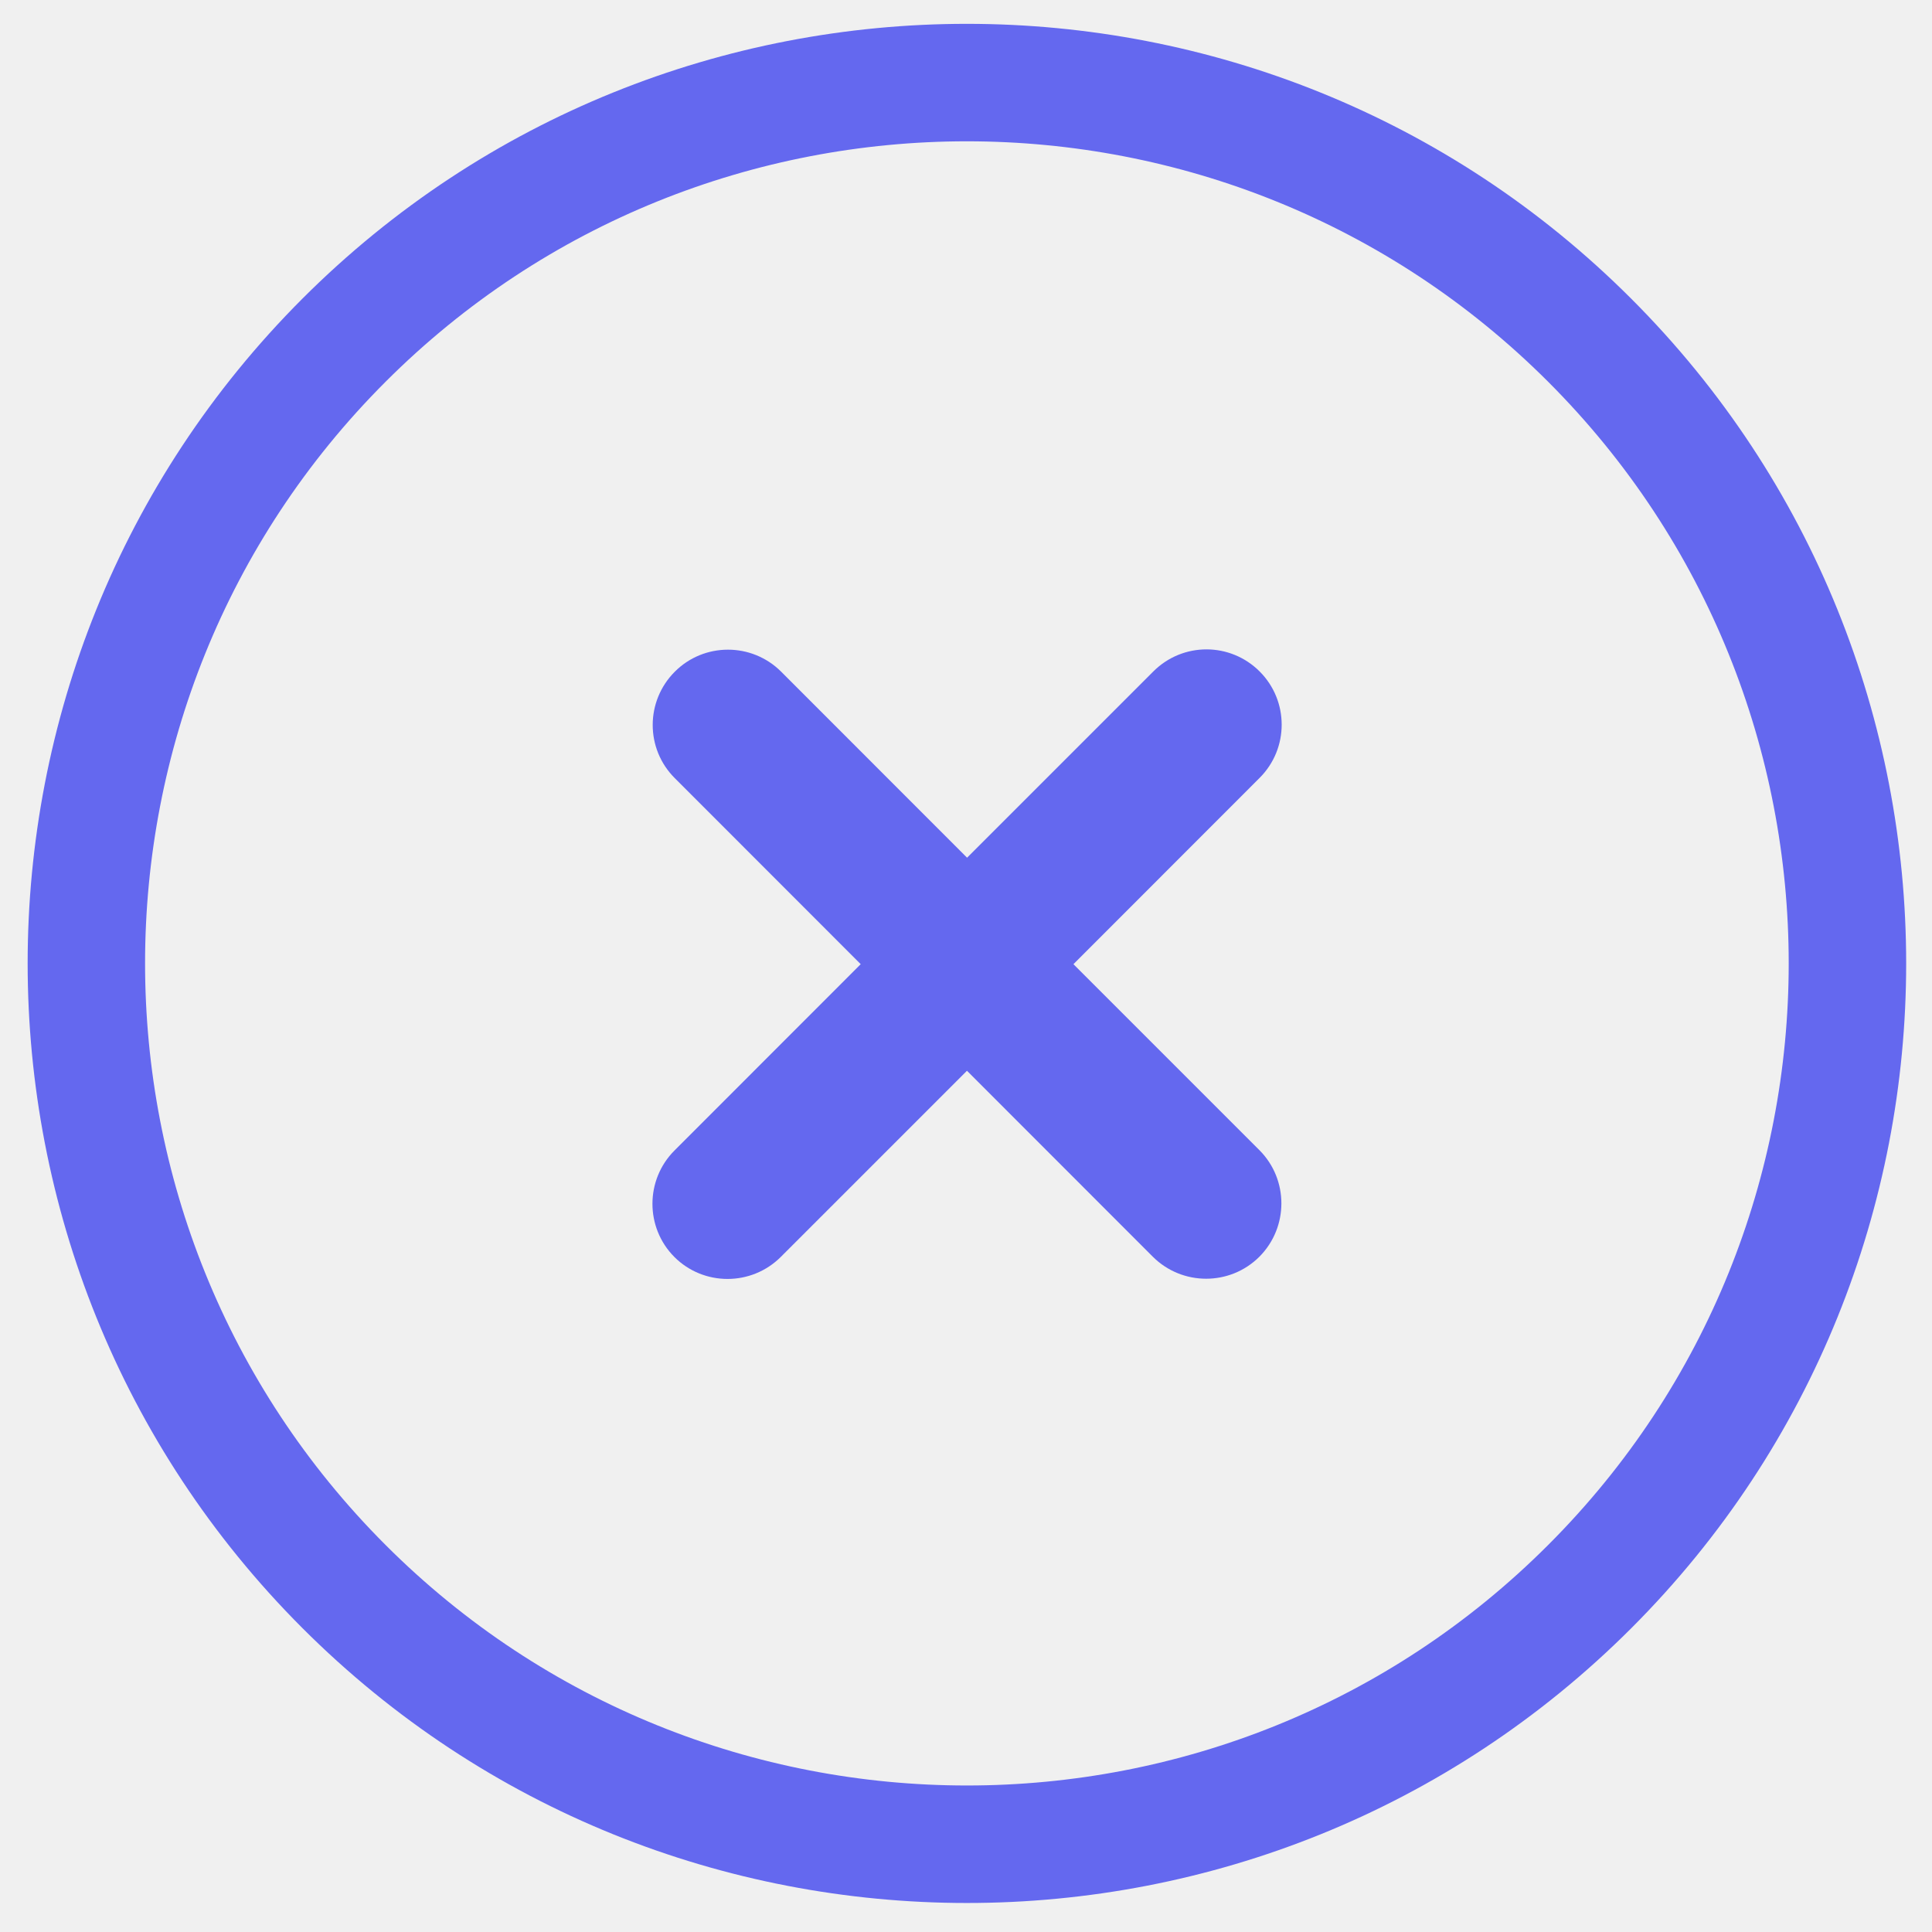
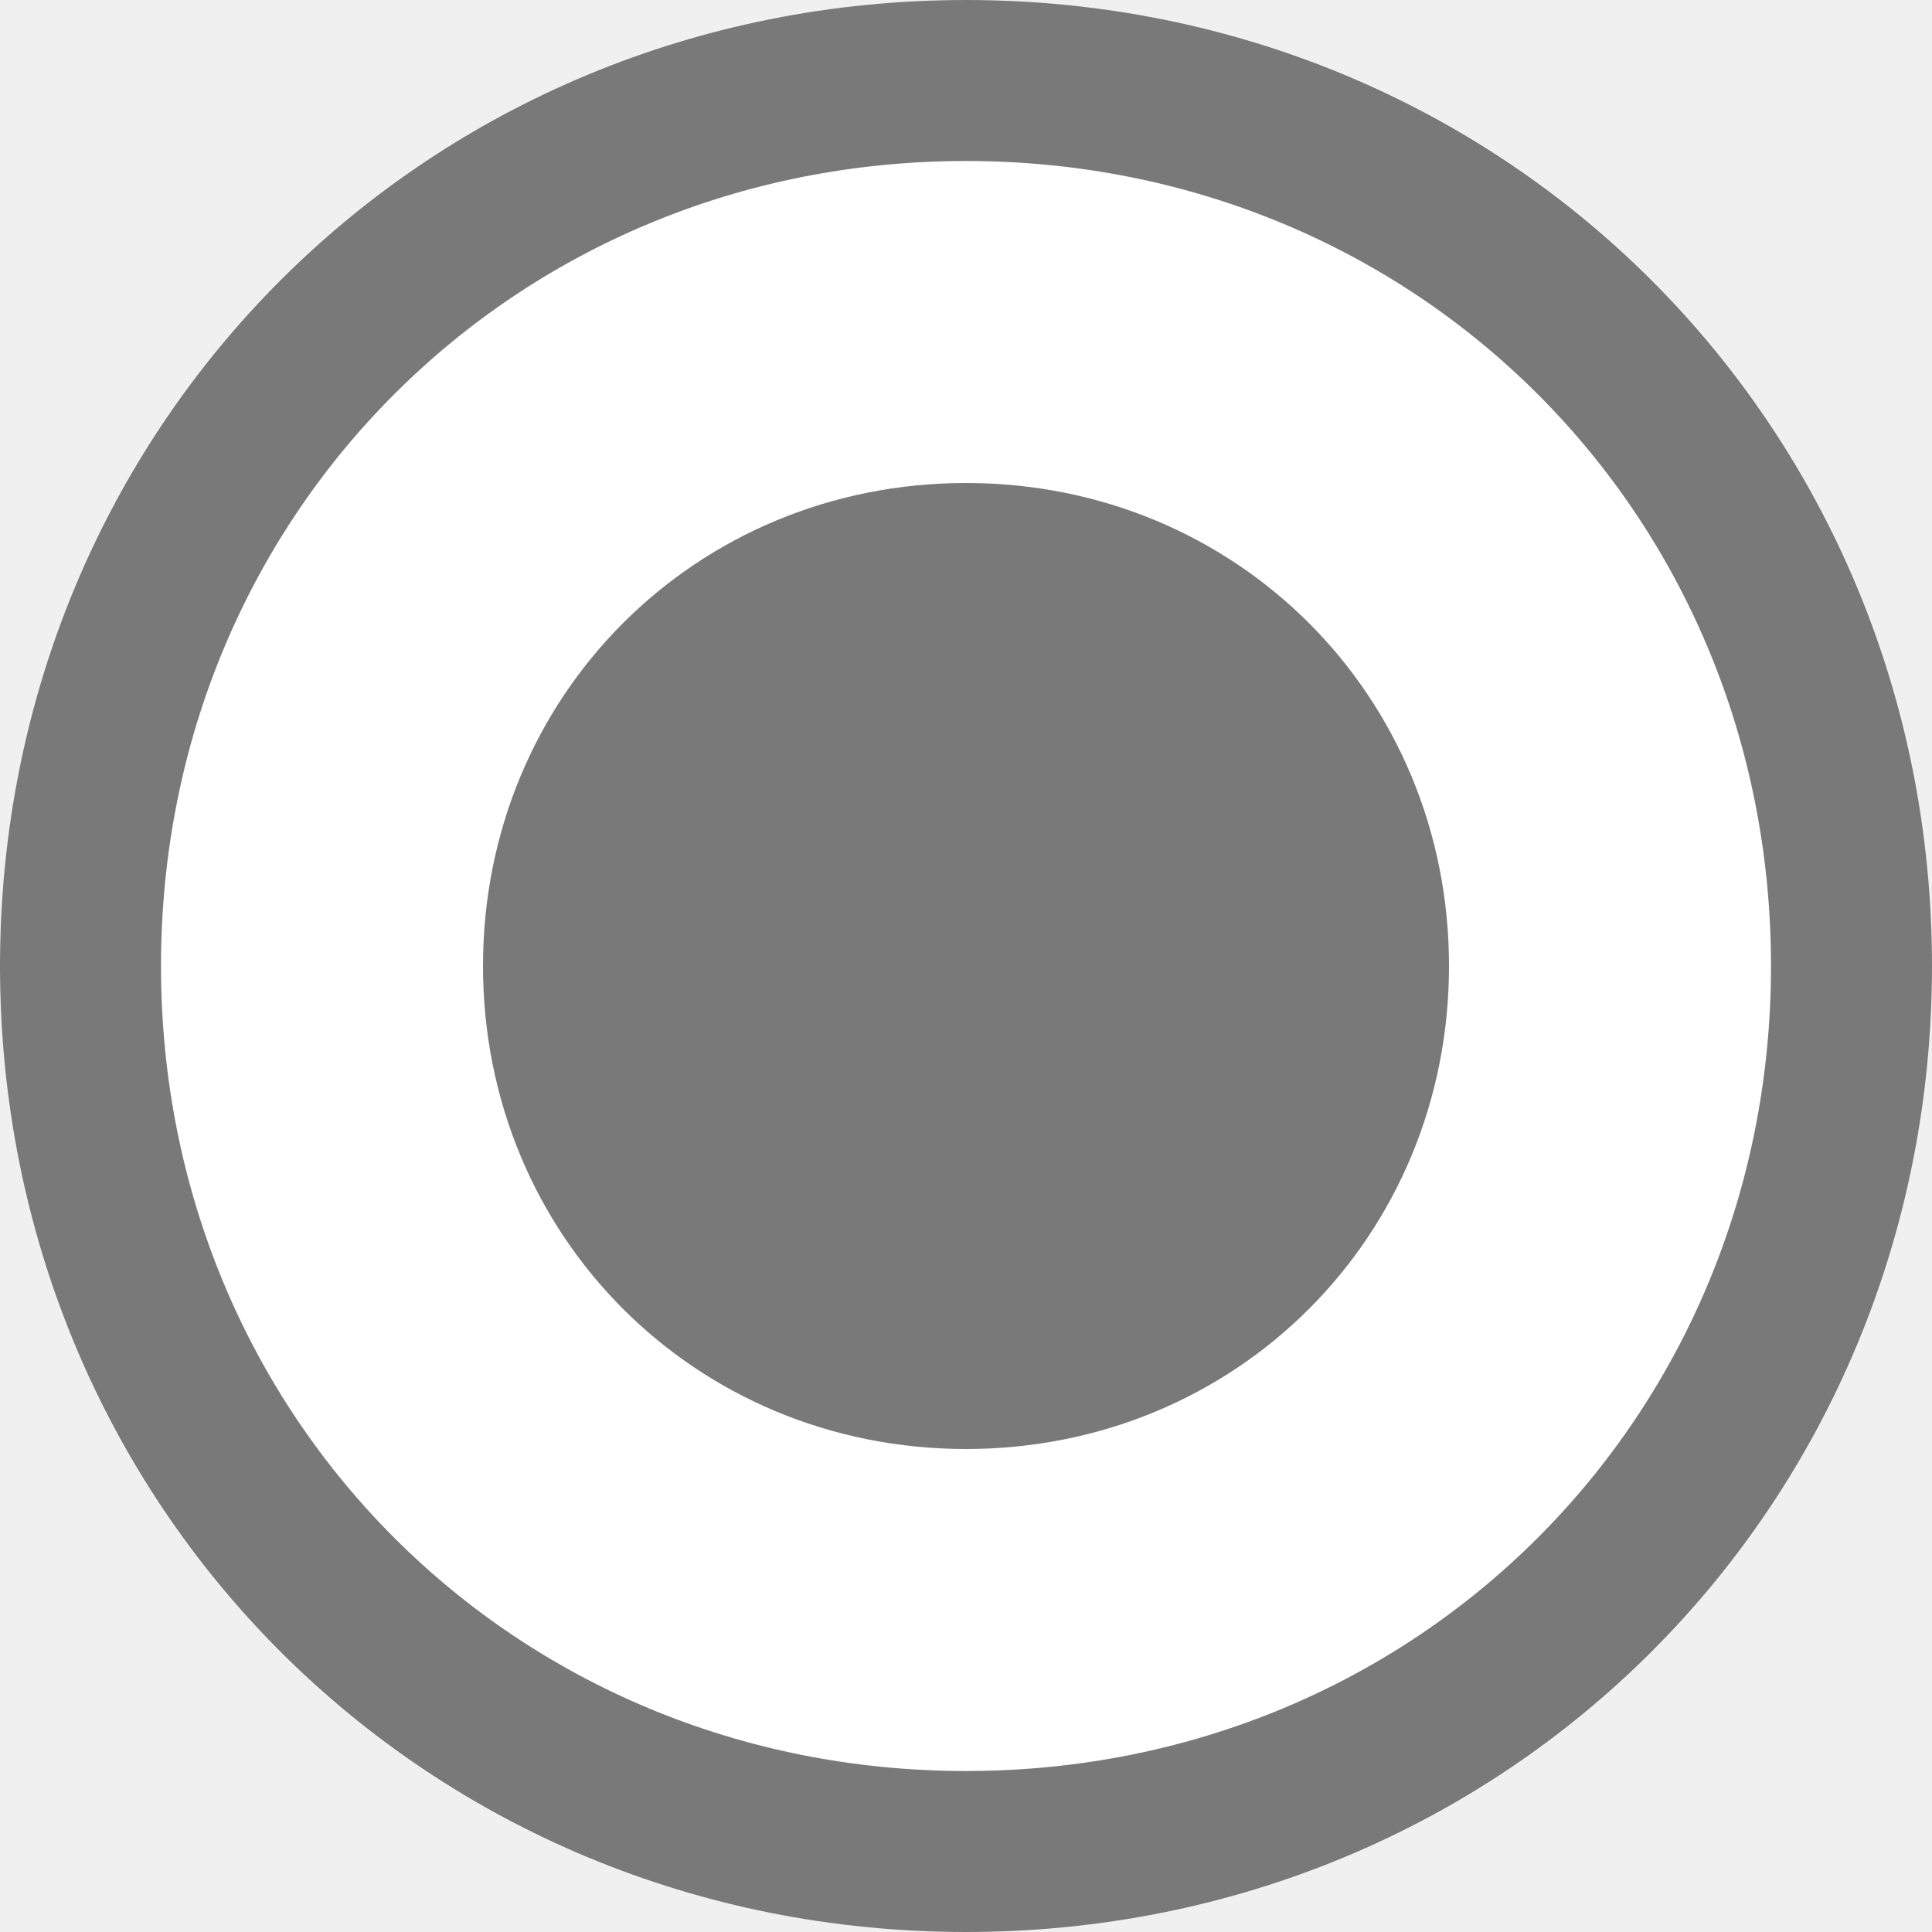
- <svg xmlns="http://www.w3.org/2000/svg" version="1.1" width="18px" height="18px">
-   <g transform="matrix(1 0 0 1 -214 -370 )">
-     <path d="M 11.734 10.716  L 10.001 8.983  L 11.736 7.247  C 12.01 6.973  12.009 6.529  11.736 6.256  C 11.462 5.982  11.02 5.981  10.745 6.256  L 9.01 7.991  L 7.278 6.258  C 7.004 5.984  6.559 5.985  6.287 6.258  C 6.013 6.532  6.012 6.976  6.287 7.25  L 8.019 8.983  L 6.284 10.719  C 6.011 10.992  6.01 11.437  6.283 11.711  C 6.556 11.984  7.001 11.984  7.275 11.71  L 9.009 9.976  L 10.741 11.709  C 11.014 11.981  11.459 11.983  11.734 11.708  C 12.006 11.434  12.007 10.99  11.734 10.716  Z M 15.198 2.783  C 11.786 -0.631  6.231 -0.632  2.817 2.783  C -0.596 6.198  -0.595 11.754  2.817 15.168  C 6.231 18.583  11.785 18.584  15.199 15.169  C 18.613 11.754  18.613 6.198  15.198 2.783  Z M 3.592 14.394  C 0.605 11.406  0.605 6.545  3.591 3.558  C 6.579 0.569  11.437 0.57  14.424 3.557  C 17.412 6.545  17.412 11.406  14.424 14.394  C 11.439 17.382  6.579 17.382  3.592 14.394  Z " fill-rule="nonzero" fill="#6468ef" stroke="none" transform="matrix(1 0 0 1 214 370 )" />
-   </g>
+ <svg xmlns="http://www.w3.org/2000/svg" version="1.1" width="12px" height="12px" viewBox="305 2175.5  12 12">
+   <path d="M 311 2175.5  C 314.36 2175.5  317 2178.14  317 2181.5  C 317 2184.86  314.36 2187.5  311 2187.5  C 307.64 2187.5  305 2184.86  305 2181.5  C 305 2178.14  307.64 2175.5  311 2175.5  Z " fill-rule="nonzero" fill="#ffffff" stroke="none" />
+   <path d="M 311 2176  C 314.08 2176  316.5 2178.42  316.5 2181.5  C 316.5 2184.58  314.08 2187  311 2187  C 307.92 2187  305.5 2184.58  305.5 2181.5  C 305.5 2178.42  307.92 2176  311 2176  Z " stroke-width="1" stroke="#797979" fill="none" />
+   <path d="M 311 2184.5  C 309.32 2184.5  308 2183.18  308 2181.5  C 308 2179.82  309.32 2178.5  311 2178.5  C 312.68 2178.5  314 2179.82  314 2181.5  C 314 2183.18  312.68 2184.5  311 2184.5  " fill-rule="nonzero" fill="#797979" stroke="none" />
</svg>
